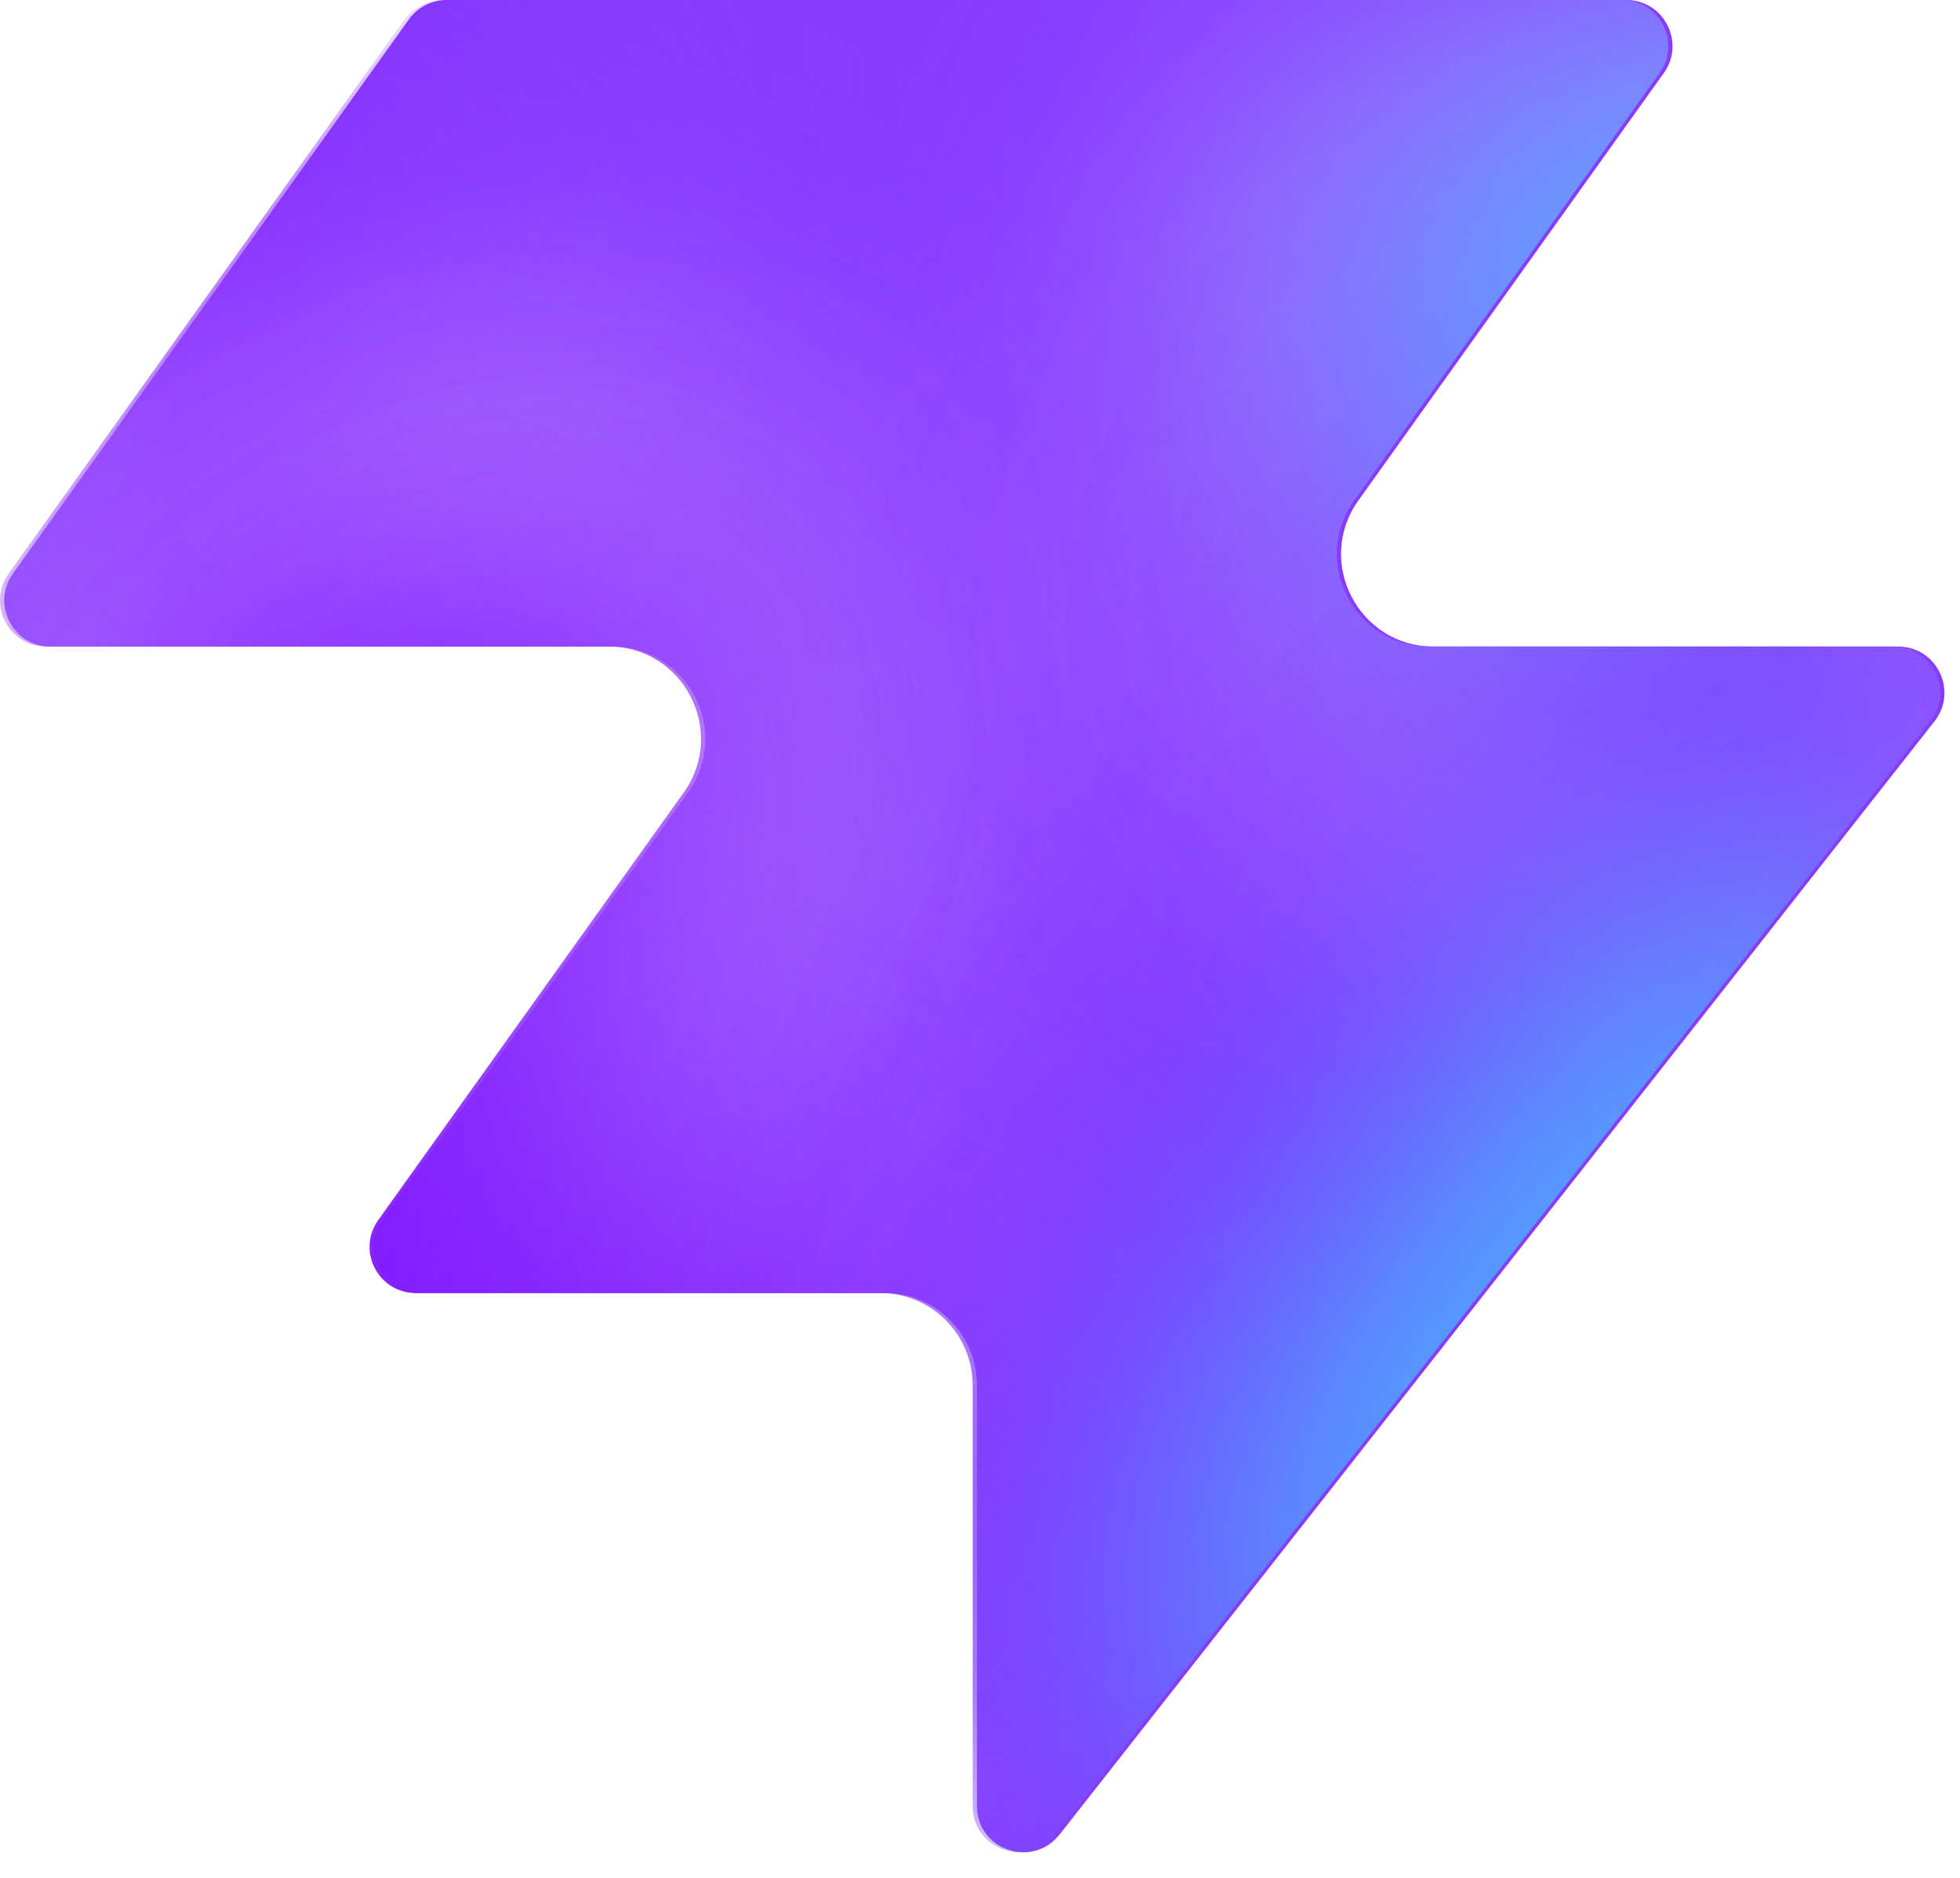
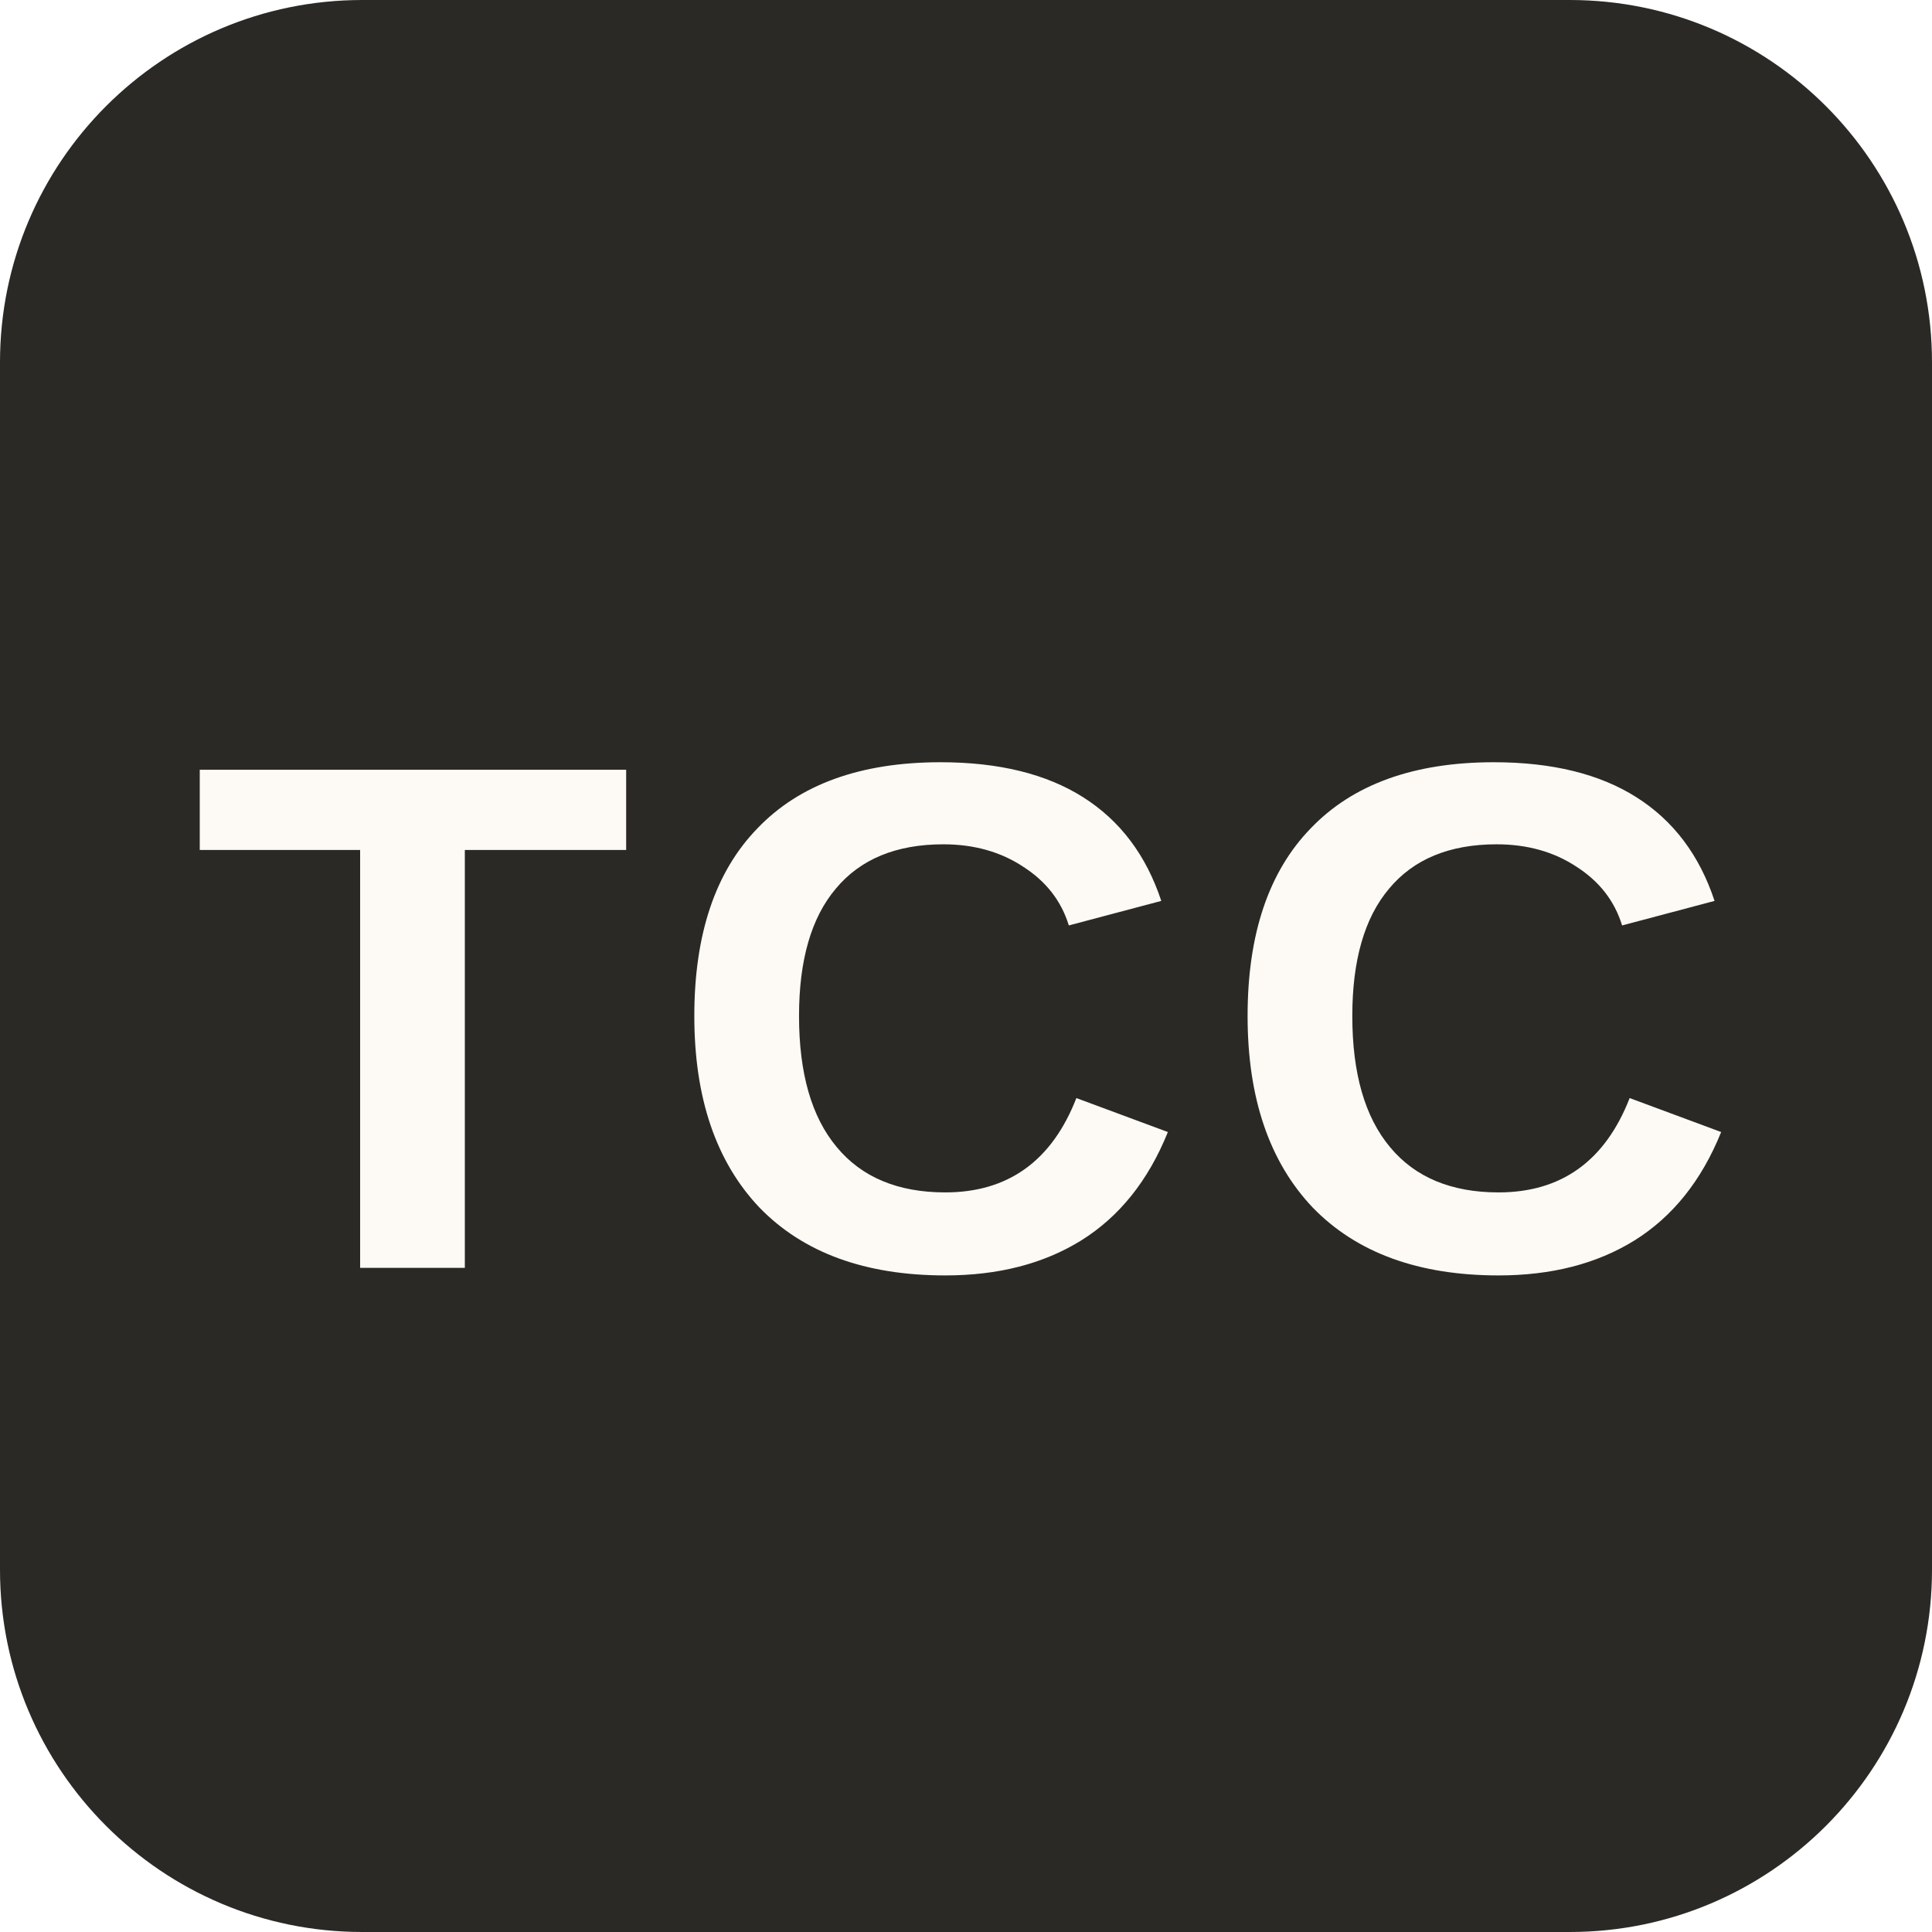
- <svg xmlns="http://www.w3.org/2000/svg" width="48" height="46" fill="none" viewBox="0 0 48 46">
-   <path fill="#863bff" d="M25.946 44.938c-.664.845-2.021.375-2.021-.698V33.937a2.26 2.26 0 0 0-2.262-2.262H10.287c-.92 0-1.456-1.04-.92-1.788l7.48-10.471c1.07-1.497 0-3.578-1.842-3.578H1.237c-.92 0-1.456-1.04-.92-1.788L10.013.474c.214-.297.556-.474.92-.474h28.894c.92 0 1.456 1.04.92 1.788l-7.48 10.471c-1.07 1.498 0 3.579 1.842 3.579h11.377c.943 0 1.473 1.088.89 1.83L25.947 44.94z" style="fill:#863bff;fill:color(display-p3 .525 .23 1);fill-opacity:1" />
-   <mask id="a" width="48" height="46" x="0" y="0" maskUnits="userSpaceOnUse" style="mask-type:alpha">
-     <path fill="#000" d="M25.842 44.938c-.664.844-2.021.375-2.021-.698V33.937a2.26 2.26 0 0 0-2.262-2.262H10.183c-.92 0-1.456-1.04-.92-1.788l7.48-10.471c1.07-1.498 0-3.579-1.842-3.579H1.133c-.92 0-1.456-1.04-.92-1.787L9.91.473c.214-.297.556-.474.92-.474h28.894c.92 0 1.456 1.04.92 1.788l-7.48 10.471c-1.07 1.498 0 3.578 1.842 3.578h11.377c.943 0 1.473 1.088.89 1.832L25.843 44.94z" style="fill:#000;fill-opacity:1" />
-   </mask>
-   <g mask="url(#a)">
-     <g filter="url(#b)">
-       <ellipse cx="5.508" cy="14.704" fill="#ede6ff" rx="5.508" ry="14.704" style="fill:#ede6ff;fill:color(display-p3 .927 .903 1);fill-opacity:1" transform="matrix(.00324 1 1 -.00324 -4.47 31.516)" />
-     </g>
-     <g filter="url(#c)">
-       <ellipse cx="10.399" cy="29.851" fill="#ede6ff" rx="10.399" ry="29.851" style="fill:#ede6ff;fill:color(display-p3 .927 .903 1);fill-opacity:1" transform="matrix(.00324 1 1 -.00324 -39.328 7.883)" />
-     </g>
-     <g filter="url(#d)">
-       <ellipse cx="5.508" cy="30.487" fill="#7e14ff" rx="5.508" ry="30.487" style="fill:#7e14ff;fill:color(display-p3 .492 .077 1);fill-opacity:1" transform="rotate(89.814 -25.913 -14.639)scale(1 -1)" />
-     </g>
-     <g filter="url(#e)">
-       <ellipse cx="5.508" cy="30.599" fill="#7e14ff" rx="5.508" ry="30.599" style="fill:#7e14ff;fill:color(display-p3 .492 .077 1);fill-opacity:1" transform="rotate(89.814 -32.644 -3.334)scale(1 -1)" />
-     </g>
-     <g filter="url(#f)">
-       <ellipse cx="5.508" cy="30.599" fill="#7e14ff" rx="5.508" ry="30.599" style="fill:#7e14ff;fill:color(display-p3 .492 .077 1);fill-opacity:1" transform="matrix(.00324 1 1 -.00324 -34.34 30.47)" />
-     </g>
-     <g filter="url(#g)">
-       <ellipse cx="14.072" cy="22.078" fill="#ede6ff" rx="14.072" ry="22.078" style="fill:#ede6ff;fill:color(display-p3 .927 .903 1);fill-opacity:1" transform="rotate(93.35 24.506 48.493)scale(-1 1)" />
-     </g>
-     <g filter="url(#h)">
-       <ellipse cx="3.47" cy="21.501" fill="#7e14ff" rx="3.47" ry="21.501" style="fill:#7e14ff;fill:color(display-p3 .492 .077 1);fill-opacity:1" transform="rotate(89.009 28.708 47.59)scale(-1 1)" />
-     </g>
-     <g filter="url(#i)">
-       <ellipse cx="3.47" cy="21.501" fill="#7e14ff" rx="3.47" ry="21.501" style="fill:#7e14ff;fill:color(display-p3 .492 .077 1);fill-opacity:1" transform="rotate(89.009 28.708 47.59)scale(-1 1)" />
-     </g>
-     <g filter="url(#j)">
-       <ellipse cx=".387" cy="8.972" fill="#7e14ff" rx="4.407" ry="29.108" style="fill:#7e14ff;fill:color(display-p3 .492 .077 1);fill-opacity:1" transform="rotate(39.51 .387 8.972)" />
-     </g>
-     <g filter="url(#k)">
-       <ellipse cx="47.523" cy="-6.092" fill="#7e14ff" rx="4.407" ry="29.108" style="fill:#7e14ff;fill:color(display-p3 .492 .077 1);fill-opacity:1" transform="rotate(37.892 47.523 -6.092)" />
-     </g>
-     <g filter="url(#l)">
-       <ellipse cx="41.412" cy="6.333" fill="#47bfff" rx="5.971" ry="9.665" style="fill:#47bfff;fill:color(display-p3 .28 .748 1);fill-opacity:1" transform="rotate(37.892 41.412 6.333)" />
-     </g>
-     <g filter="url(#m)">
-       <ellipse cx="-1.879" cy="38.332" fill="#7e14ff" rx="4.407" ry="29.108" style="fill:#7e14ff;fill:color(display-p3 .492 .077 1);fill-opacity:1" transform="rotate(37.892 -1.88 38.332)" />
-     </g>
-     <g filter="url(#n)">
-       <ellipse cx="-1.879" cy="38.332" fill="#7e14ff" rx="4.407" ry="29.108" style="fill:#7e14ff;fill:color(display-p3 .492 .077 1);fill-opacity:1" transform="rotate(37.892 -1.88 38.332)" />
-     </g>
-     <g filter="url(#o)">
-       <ellipse cx="35.651" cy="29.907" fill="#7e14ff" rx="4.407" ry="29.108" style="fill:#7e14ff;fill:color(display-p3 .492 .077 1);fill-opacity:1" transform="rotate(37.892 35.651 29.907)" />
-     </g>
-     <g filter="url(#p)">
-       <ellipse cx="38.418" cy="32.4" fill="#47bfff" rx="5.971" ry="15.297" style="fill:#47bfff;fill:color(display-p3 .28 .748 1);fill-opacity:1" transform="rotate(37.892 38.418 32.4)" />
-     </g>
-   </g>
-   <defs>
-     <filter id="b" width="60.045" height="41.654" x="-19.77" y="16.149" color-interpolation-filters="sRGB" filterUnits="userSpaceOnUse">
-       <feFlood flood-opacity="0" result="BackgroundImageFix" />
-       <feBlend in="SourceGraphic" in2="BackgroundImageFix" result="shape" />
-       <feGaussianBlur result="effect1_foregroundBlur_2002_17158" stdDeviation="7.659" />
-     </filter>
-     <filter id="c" width="90.34" height="51.437" x="-54.613" y="-7.533" color-interpolation-filters="sRGB" filterUnits="userSpaceOnUse">
-       <feFlood flood-opacity="0" result="BackgroundImageFix" />
-       <feBlend in="SourceGraphic" in2="BackgroundImageFix" result="shape" />
-       <feGaussianBlur result="effect1_foregroundBlur_2002_17158" stdDeviation="7.659" />
-     </filter>
-     <filter id="d" width="79.355" height="29.4" x="-49.64" y="2.03" color-interpolation-filters="sRGB" filterUnits="userSpaceOnUse">
-       <feFlood flood-opacity="0" result="BackgroundImageFix" />
-       <feBlend in="SourceGraphic" in2="BackgroundImageFix" result="shape" />
-       <feGaussianBlur result="effect1_foregroundBlur_2002_17158" stdDeviation="4.596" />
-     </filter>
-     <filter id="e" width="79.579" height="29.4" x="-45.045" y="20.029" color-interpolation-filters="sRGB" filterUnits="userSpaceOnUse">
-       <feFlood flood-opacity="0" result="BackgroundImageFix" />
-       <feBlend in="SourceGraphic" in2="BackgroundImageFix" result="shape" />
-       <feGaussianBlur result="effect1_foregroundBlur_2002_17158" stdDeviation="4.596" />
-     </filter>
-     <filter id="f" width="79.579" height="29.4" x="-43.513" y="21.178" color-interpolation-filters="sRGB" filterUnits="userSpaceOnUse">
-       <feFlood flood-opacity="0" result="BackgroundImageFix" />
-       <feBlend in="SourceGraphic" in2="BackgroundImageFix" result="shape" />
-       <feGaussianBlur result="effect1_foregroundBlur_2002_17158" stdDeviation="4.596" />
-     </filter>
-     <filter id="g" width="74.749" height="58.852" x="15.756" y="-17.901" color-interpolation-filters="sRGB" filterUnits="userSpaceOnUse">
-       <feFlood flood-opacity="0" result="BackgroundImageFix" />
-       <feBlend in="SourceGraphic" in2="BackgroundImageFix" result="shape" />
-       <feGaussianBlur result="effect1_foregroundBlur_2002_17158" stdDeviation="7.659" />
-     </filter>
-     <filter id="h" width="61.377" height="25.362" x="23.548" y="2.284" color-interpolation-filters="sRGB" filterUnits="userSpaceOnUse">
-       <feFlood flood-opacity="0" result="BackgroundImageFix" />
-       <feBlend in="SourceGraphic" in2="BackgroundImageFix" result="shape" />
-       <feGaussianBlur result="effect1_foregroundBlur_2002_17158" stdDeviation="4.596" />
-     </filter>
-     <filter id="i" width="61.377" height="25.362" x="23.548" y="2.284" color-interpolation-filters="sRGB" filterUnits="userSpaceOnUse">
-       <feFlood flood-opacity="0" result="BackgroundImageFix" />
-       <feBlend in="SourceGraphic" in2="BackgroundImageFix" result="shape" />
-       <feGaussianBlur result="effect1_foregroundBlur_2002_17158" stdDeviation="4.596" />
-     </filter>
-     <filter id="j" width="56.045" height="63.649" x="-27.636" y="-22.853" color-interpolation-filters="sRGB" filterUnits="userSpaceOnUse">
-       <feFlood flood-opacity="0" result="BackgroundImageFix" />
-       <feBlend in="SourceGraphic" in2="BackgroundImageFix" result="shape" />
-       <feGaussianBlur result="effect1_foregroundBlur_2002_17158" stdDeviation="4.596" />
-     </filter>
-     <filter id="k" width="54.814" height="64.646" x="20.116" y="-38.415" color-interpolation-filters="sRGB" filterUnits="userSpaceOnUse">
-       <feFlood flood-opacity="0" result="BackgroundImageFix" />
-       <feBlend in="SourceGraphic" in2="BackgroundImageFix" result="shape" />
-       <feGaussianBlur result="effect1_foregroundBlur_2002_17158" stdDeviation="4.596" />
-     </filter>
-     <filter id="l" width="33.541" height="35.313" x="24.641" y="-11.323" color-interpolation-filters="sRGB" filterUnits="userSpaceOnUse">
-       <feFlood flood-opacity="0" result="BackgroundImageFix" />
-       <feBlend in="SourceGraphic" in2="BackgroundImageFix" result="shape" />
-       <feGaussianBlur result="effect1_foregroundBlur_2002_17158" stdDeviation="4.596" />
-     </filter>
-     <filter id="m" width="54.814" height="64.646" x="-29.286" y="6.009" color-interpolation-filters="sRGB" filterUnits="userSpaceOnUse">
-       <feFlood flood-opacity="0" result="BackgroundImageFix" />
-       <feBlend in="SourceGraphic" in2="BackgroundImageFix" result="shape" />
-       <feGaussianBlur result="effect1_foregroundBlur_2002_17158" stdDeviation="4.596" />
-     </filter>
-     <filter id="n" width="54.814" height="64.646" x="-29.286" y="6.009" color-interpolation-filters="sRGB" filterUnits="userSpaceOnUse">
-       <feFlood flood-opacity="0" result="BackgroundImageFix" />
-       <feBlend in="SourceGraphic" in2="BackgroundImageFix" result="shape" />
-       <feGaussianBlur result="effect1_foregroundBlur_2002_17158" stdDeviation="4.596" />
-     </filter>
-     <filter id="o" width="54.814" height="64.646" x="8.244" y="-2.416" color-interpolation-filters="sRGB" filterUnits="userSpaceOnUse">
-       <feFlood flood-opacity="0" result="BackgroundImageFix" />
-       <feBlend in="SourceGraphic" in2="BackgroundImageFix" result="shape" />
-       <feGaussianBlur result="effect1_foregroundBlur_2002_17158" stdDeviation="4.596" />
-     </filter>
-     <filter id="p" width="39.409" height="43.623" x="18.713" y="10.588" color-interpolation-filters="sRGB" filterUnits="userSpaceOnUse">
-       <feFlood flood-opacity="0" result="BackgroundImageFix" />
-       <feBlend in="SourceGraphic" in2="BackgroundImageFix" result="shape" />
-       <feGaussianBlur result="effect1_foregroundBlur_2002_17158" stdDeviation="4.596" />
-     </filter>
-   </defs>
+ <svg xmlns="http://www.w3.org/2000/svg" viewBox="0 0 32 32">
+   <rect width="32" height="32" rx="6" fill="#2B2926" />
+   <text x="16" y="21" text-anchor="middle" font-family="'DM Sans', Arial, sans-serif" font-size="12" font-weight="700" letter-spacing="0.5" fill="#FDFAF5">TCC</text>
</svg>
